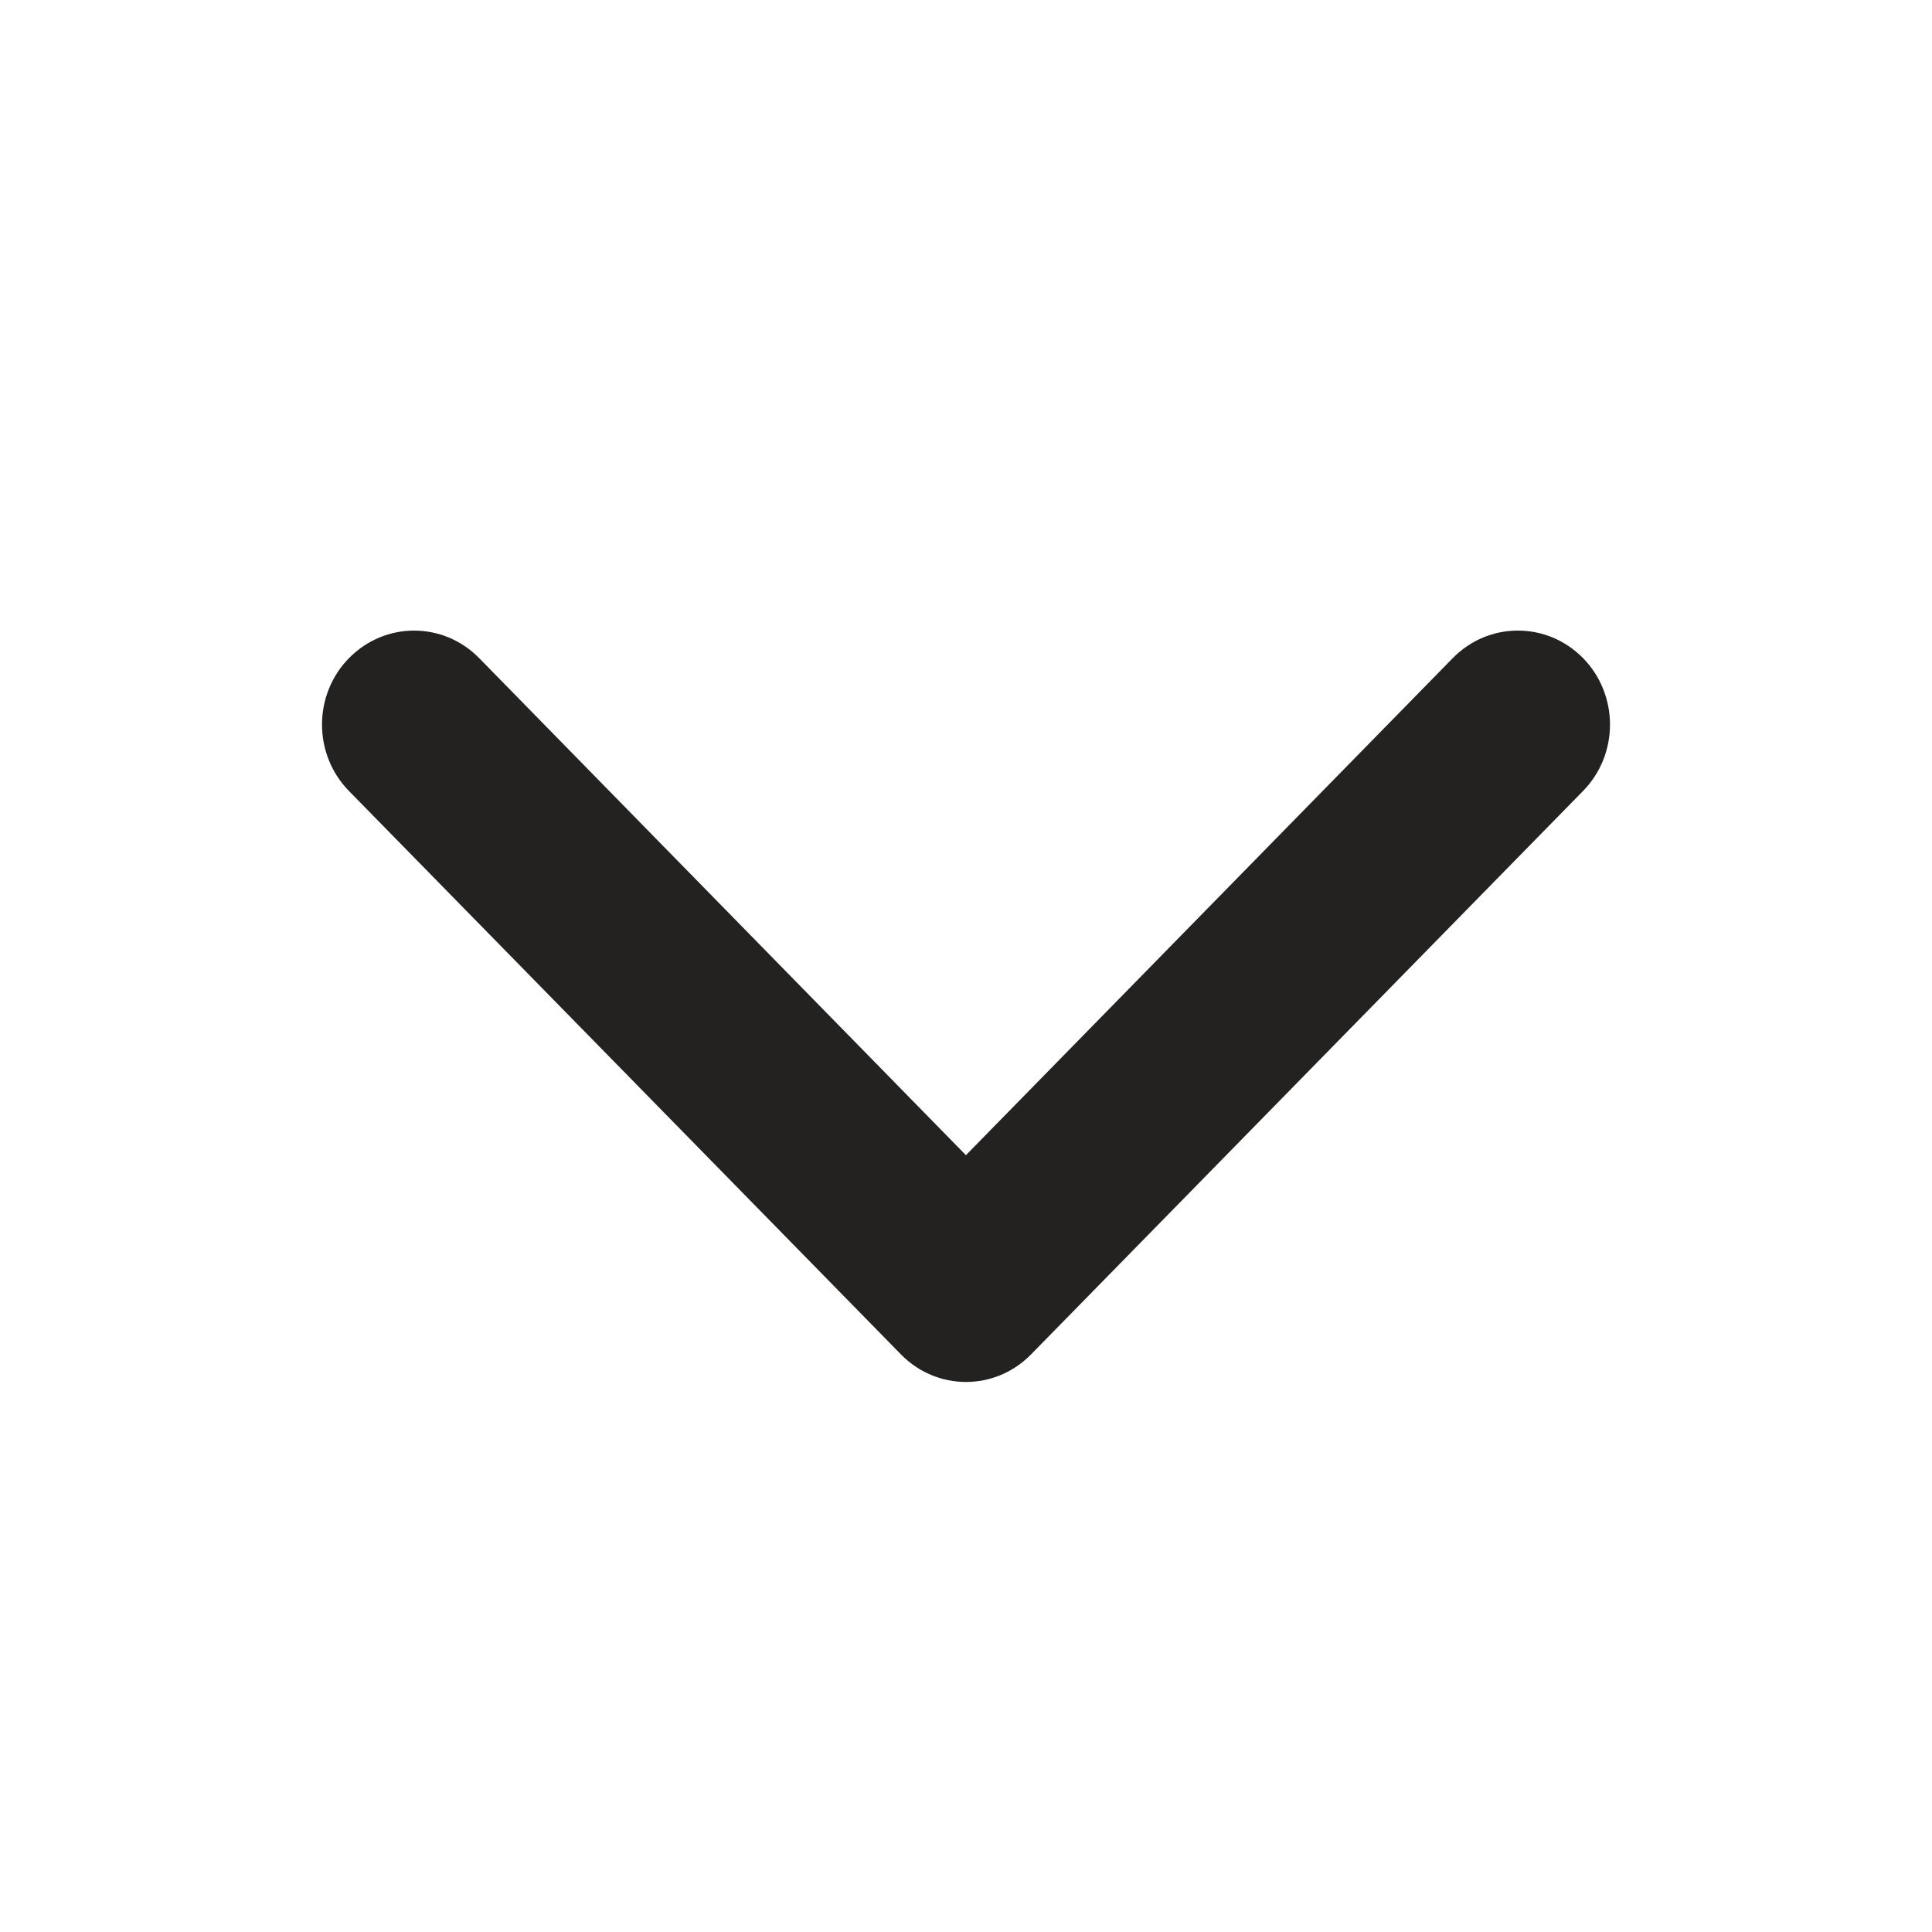
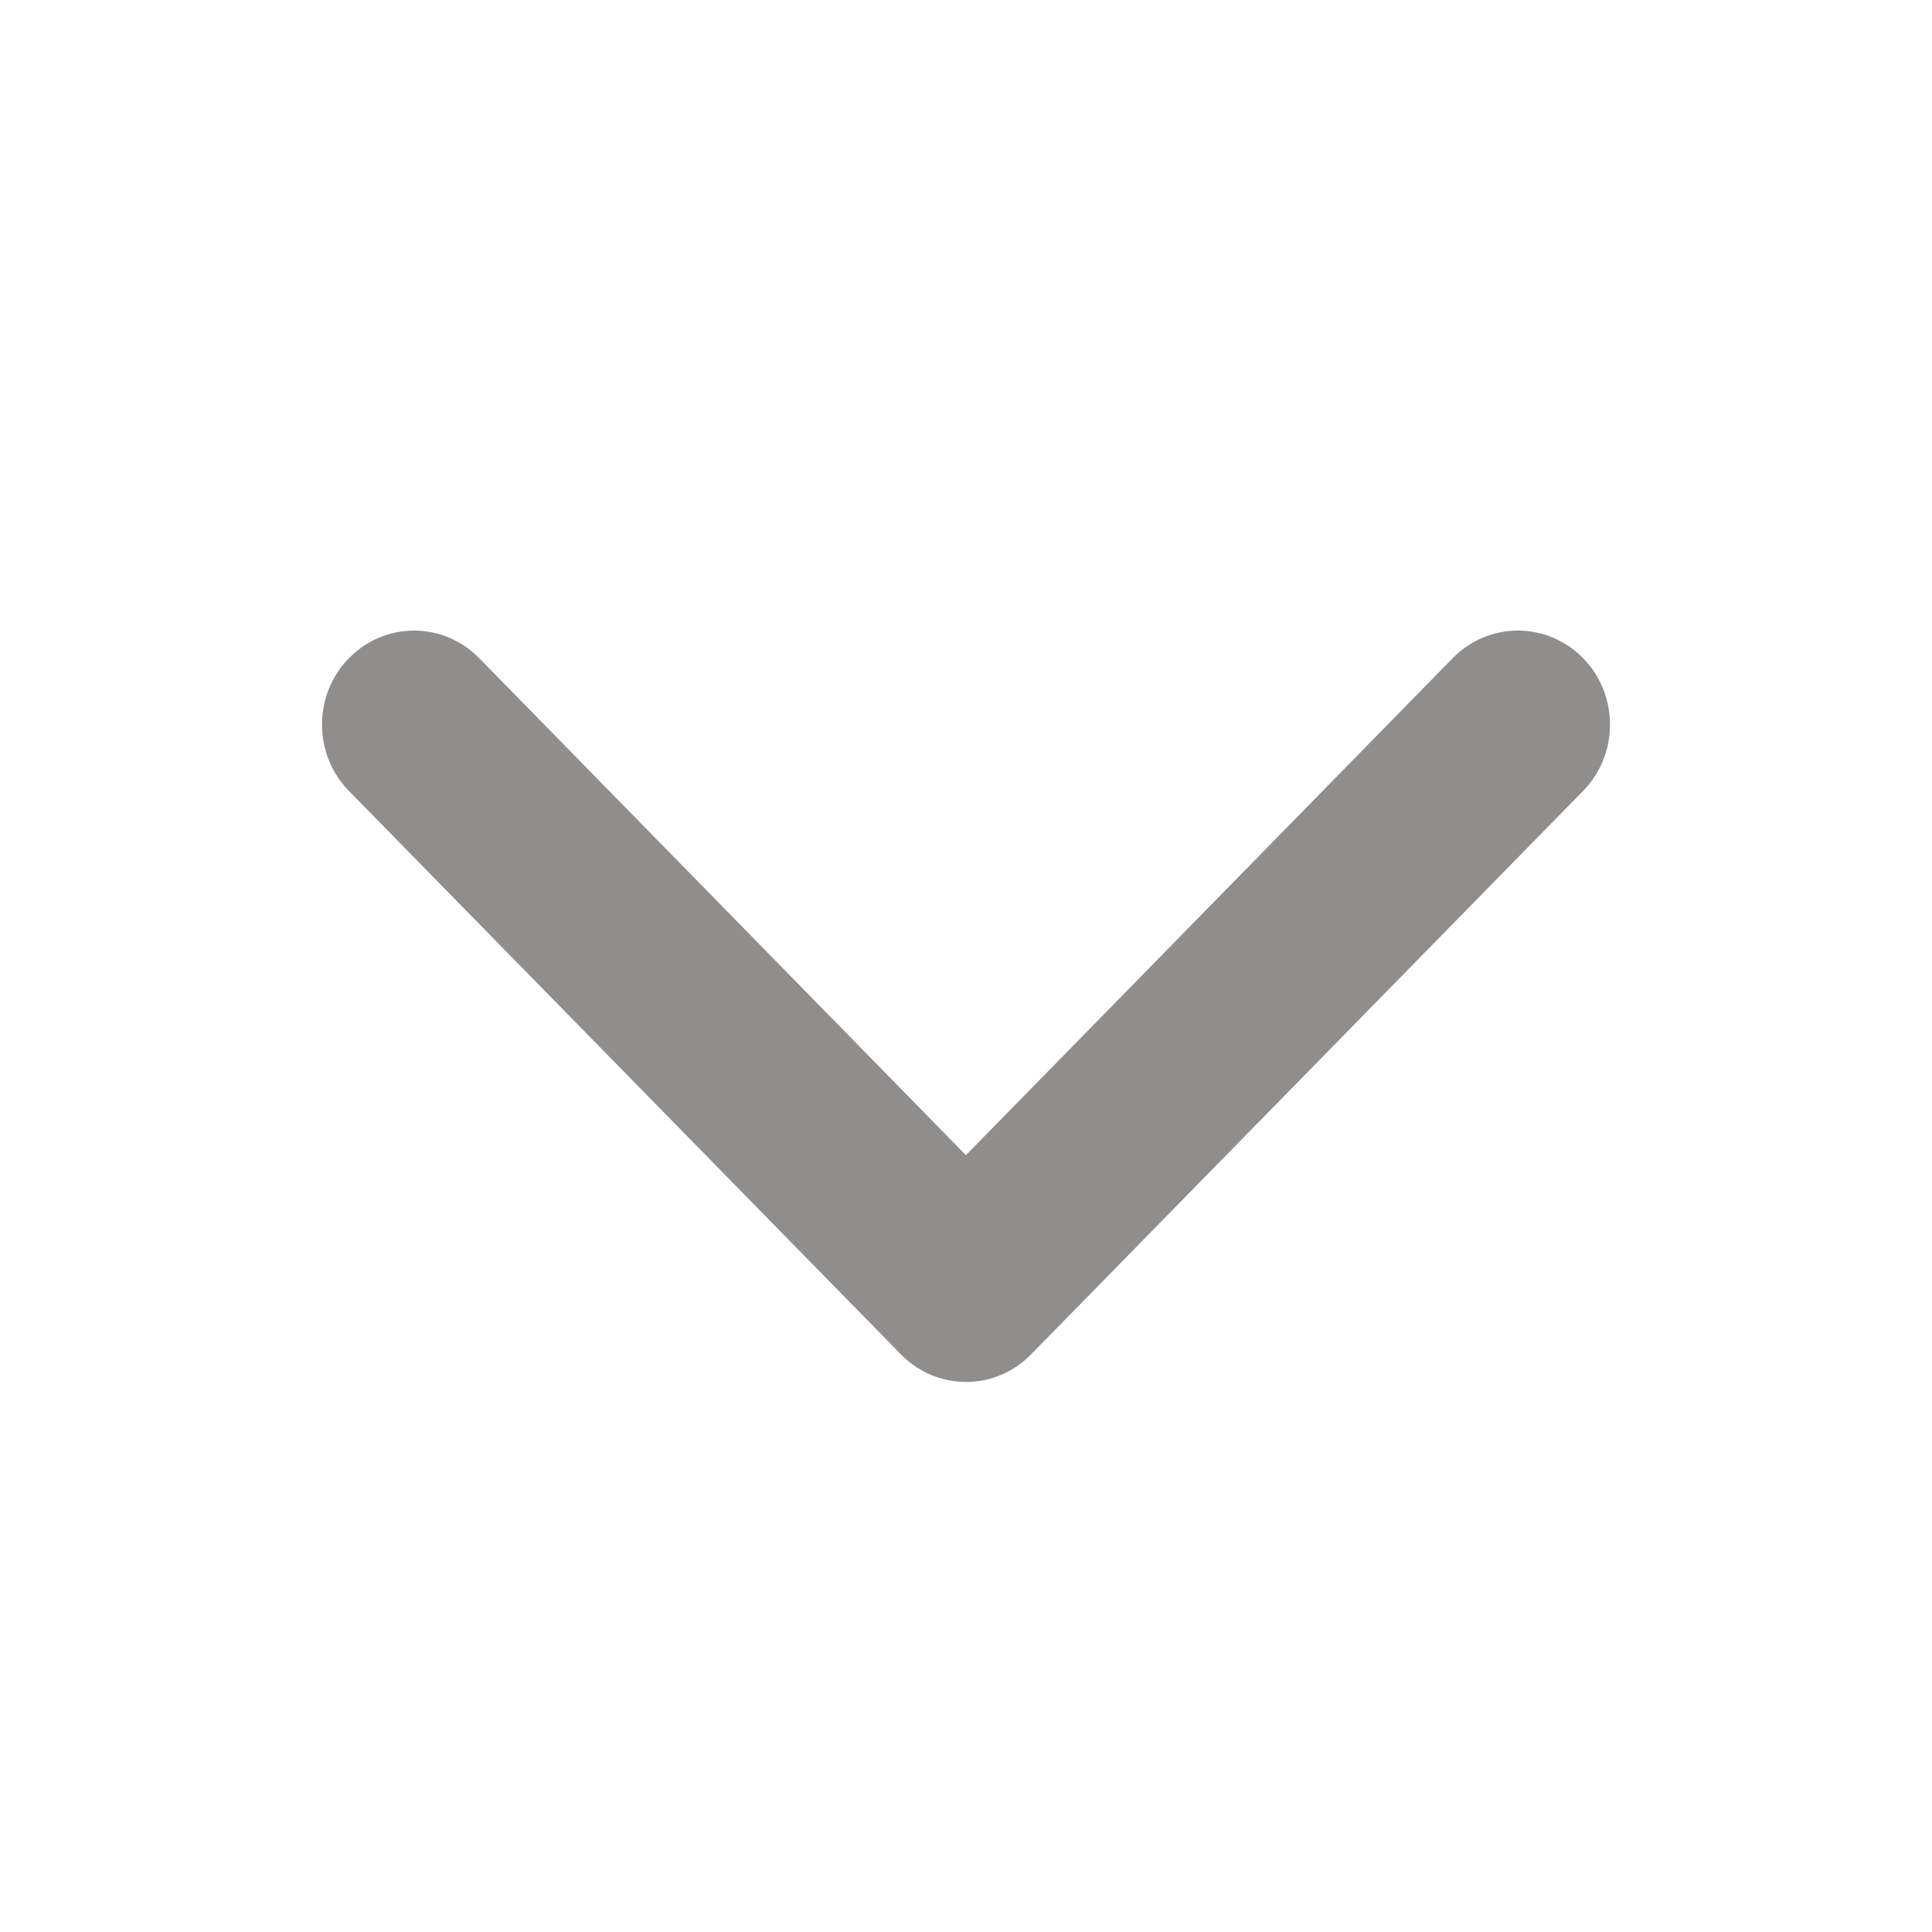
<svg xmlns="http://www.w3.org/2000/svg" width="24" height="24" viewBox="0 0 24 24" fill="none">
-   <path fill-rule="evenodd" clip-rule="evenodd" d="M11.999 14.35L18.046 8.176C18.494 7.719 19.217 7.719 19.666 8.176C19.88 8.394 20 8.691 20 9.001C20 9.311 19.88 9.607 19.666 9.825L12.81 16.823C12.362 17.282 11.638 17.282 11.19 16.823L4.335 9.826C4.12 9.607 4 9.311 4 9.001C4 8.691 4.12 8.394 4.335 8.176C4.783 7.719 5.506 7.719 5.954 8.177L11.999 14.35Z" fill="#242220" />
+   <path fill-rule="evenodd" clip-rule="evenodd" d="M11.999 14.35L18.046 8.176C18.494 7.719 19.217 7.719 19.666 8.176C19.88 8.394 20 8.691 20 9.001C20 9.311 19.88 9.607 19.666 9.825L12.81 16.823C12.362 17.282 11.638 17.282 11.19 16.823L4.335 9.826C4.12 9.607 4 9.311 4 9.001C4 8.691 4.12 8.394 4.335 8.176C4.783 7.719 5.506 7.719 5.954 8.177L11.999 14.35Z" fill="#908D8D" />
</svg>
